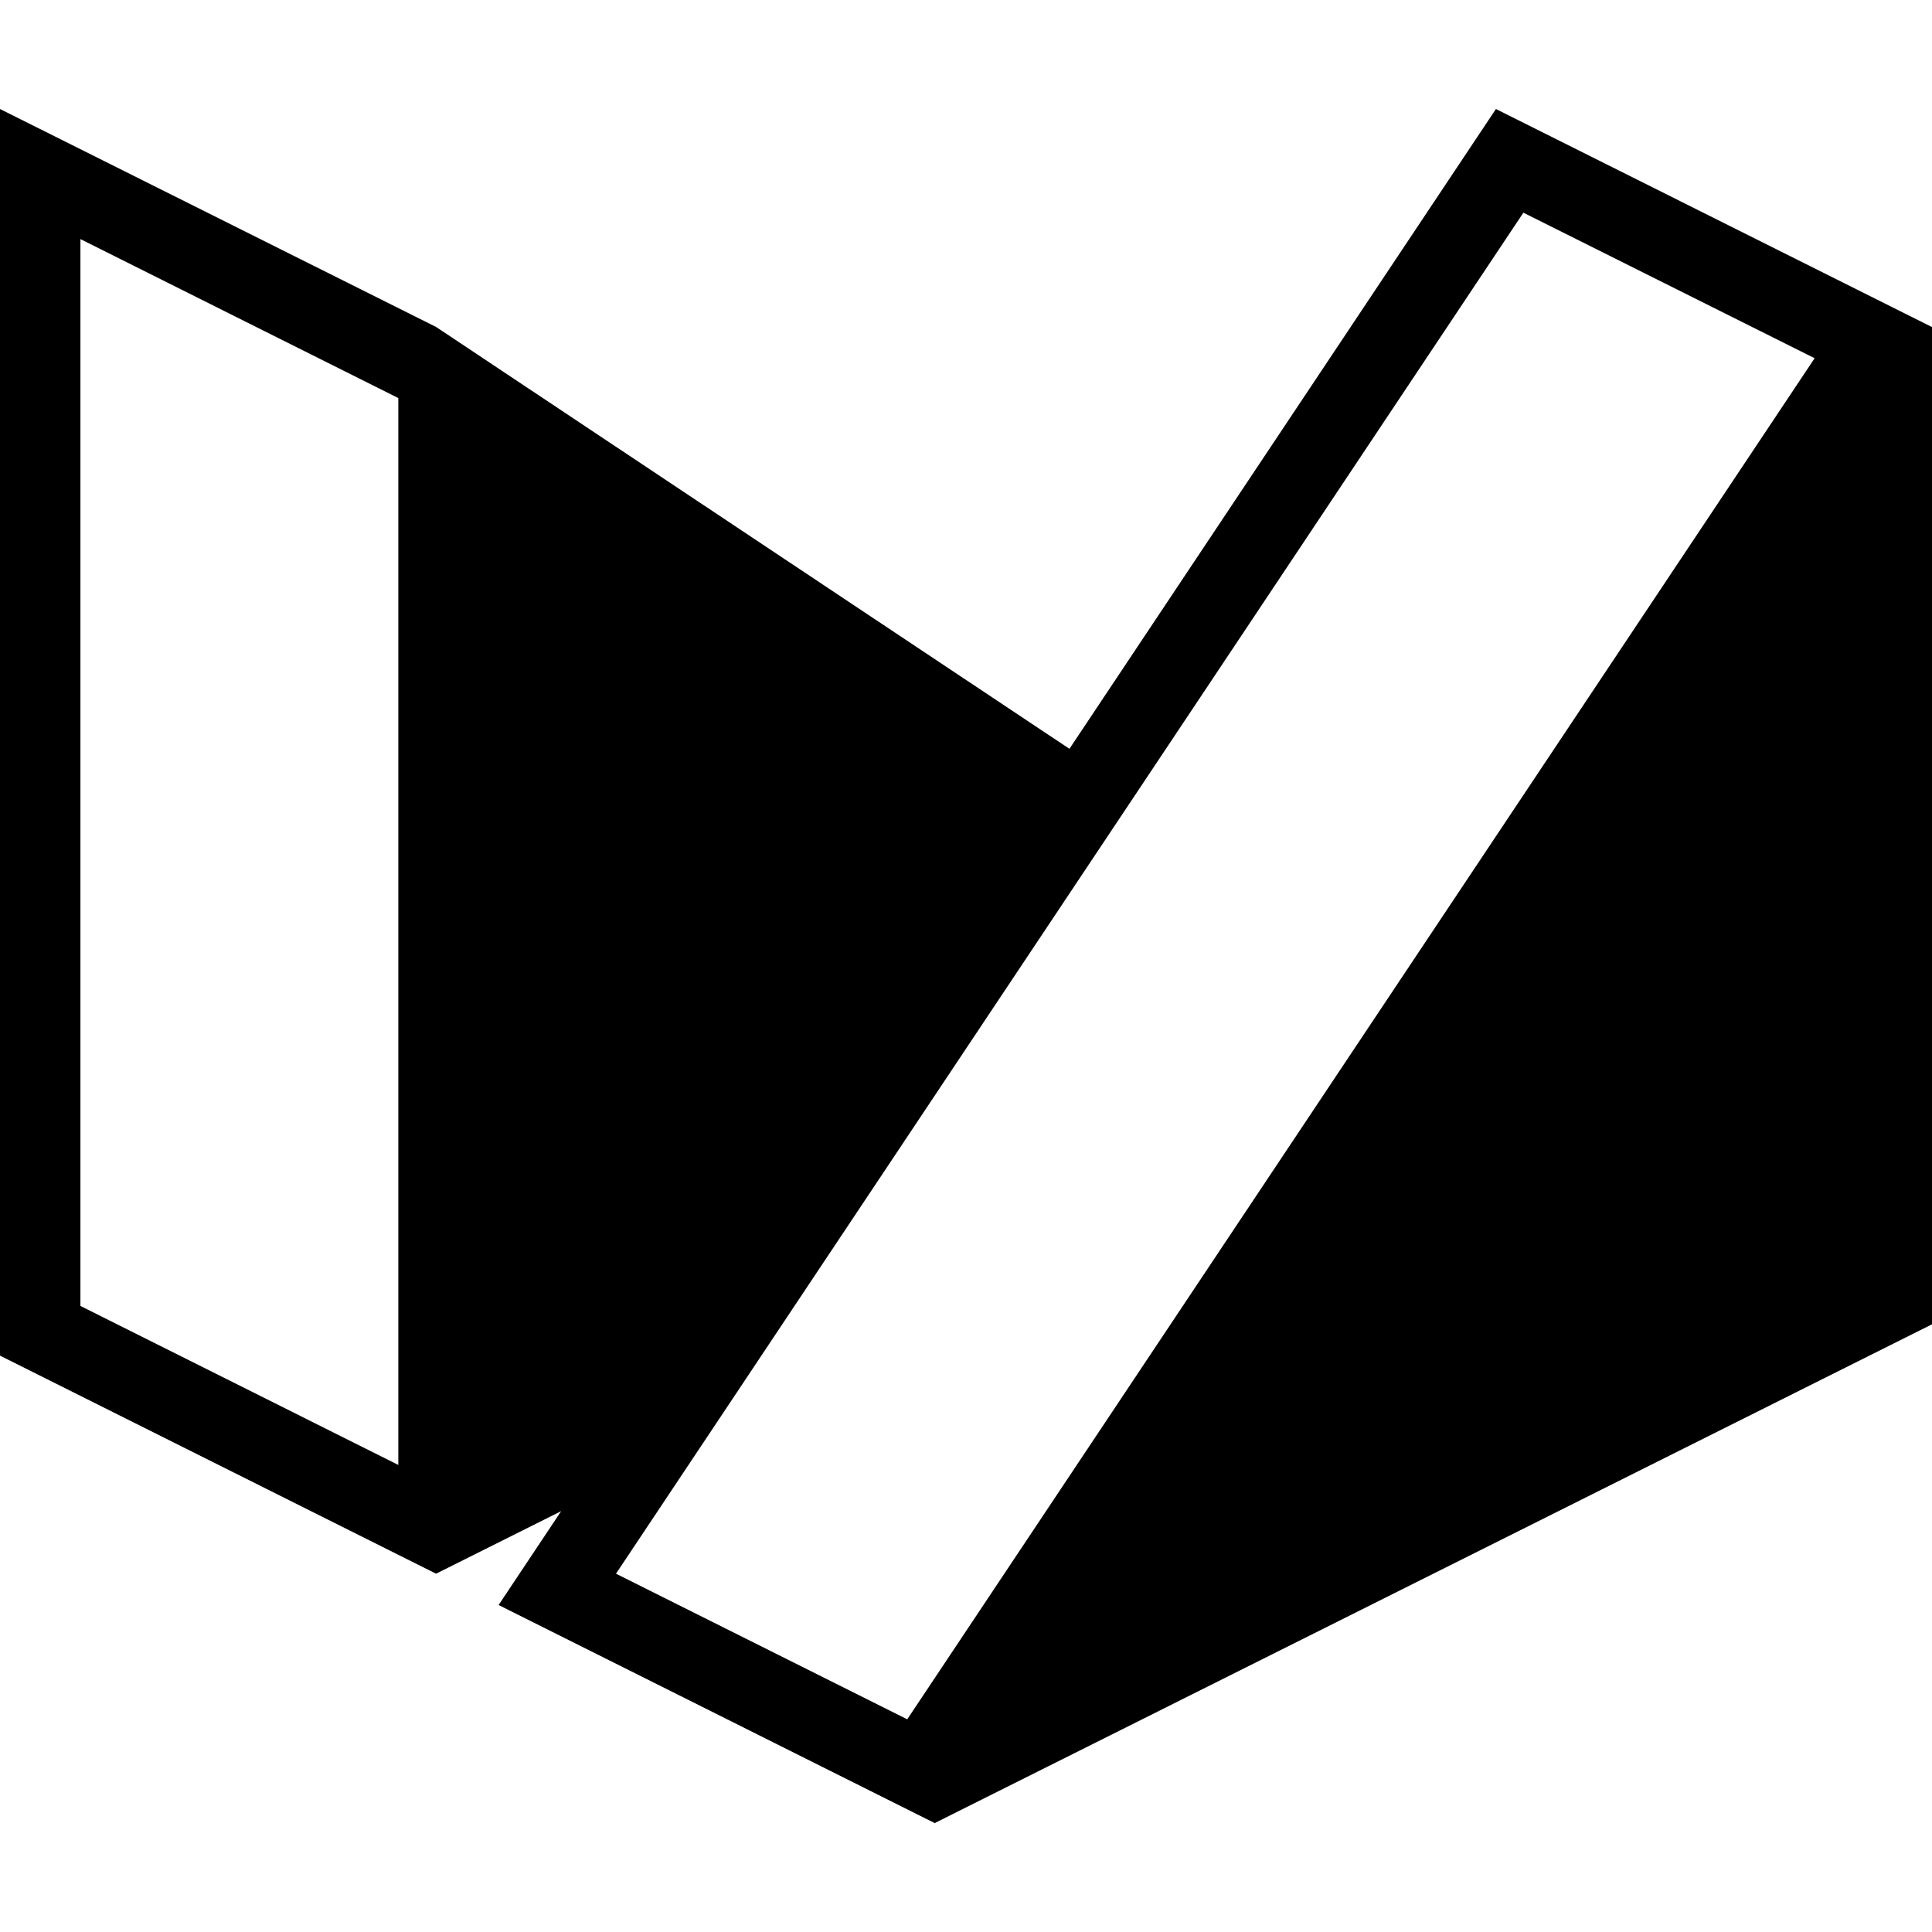
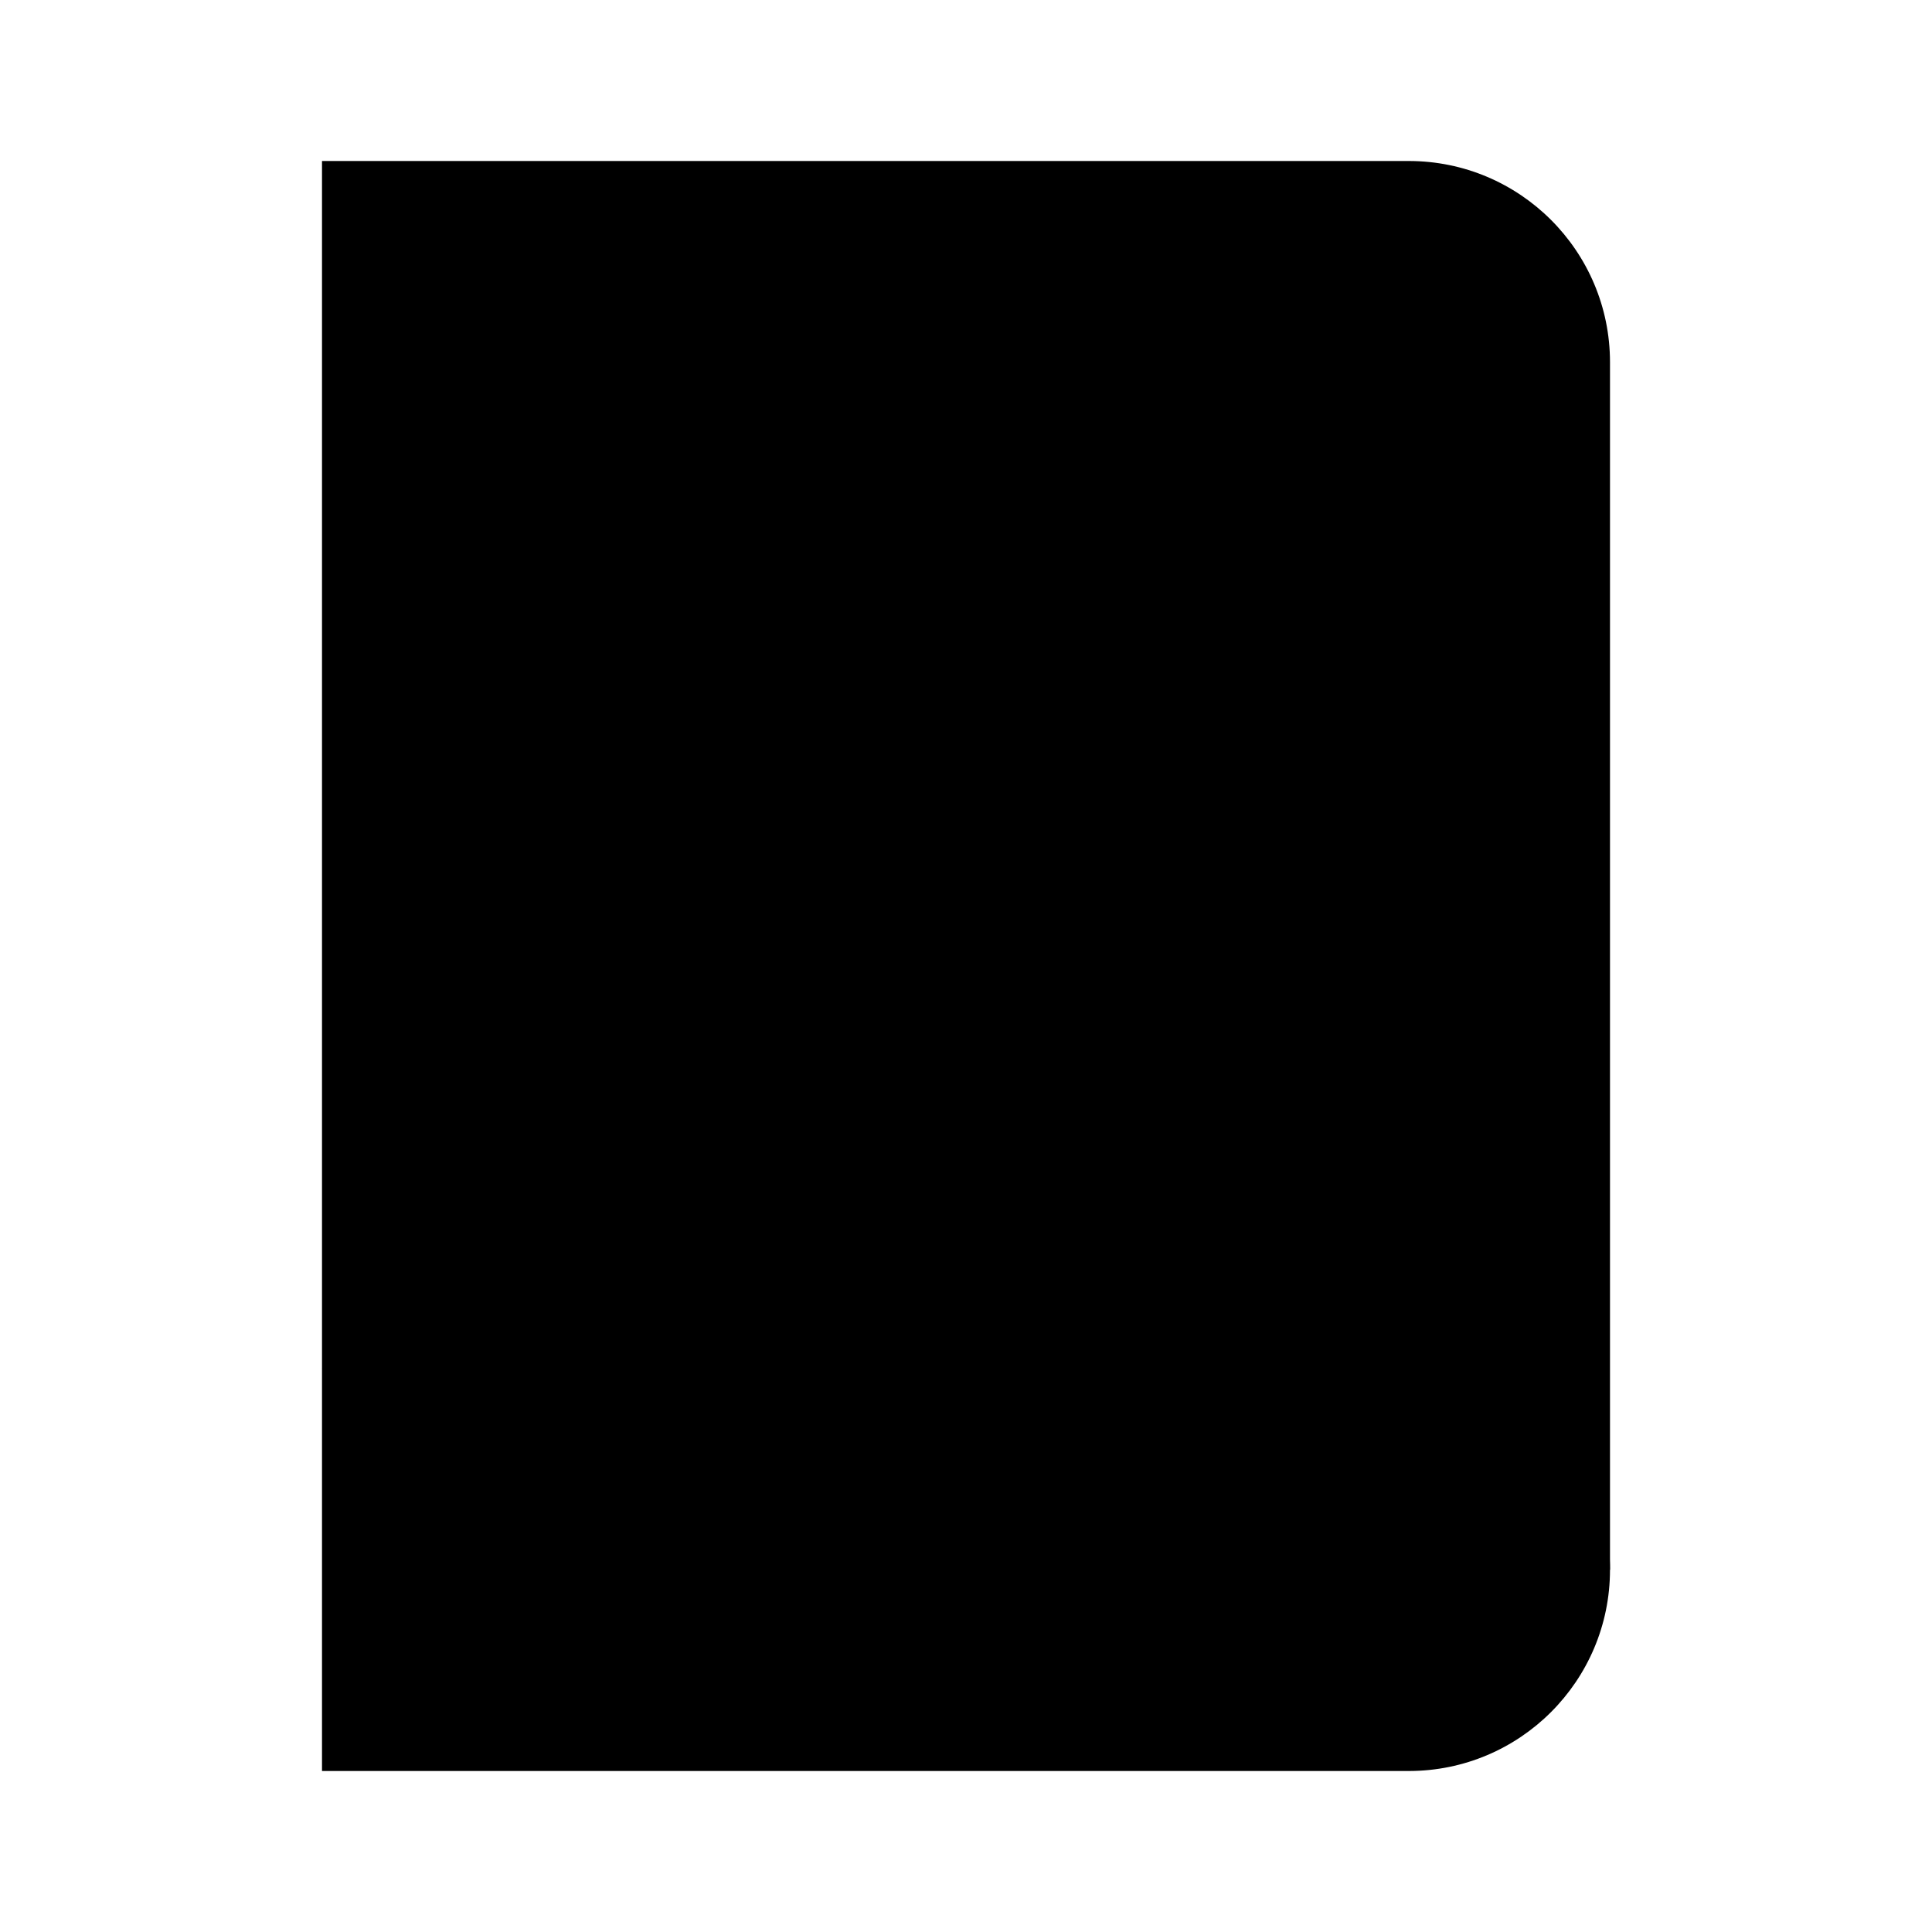
- <svg xmlns="http://www.w3.org/2000/svg" viewBox="0 0 24 24">
+ <svg xmlns="http://www.w3.org/2000/svg" viewBox="0 0 24 24" fill="currentColor">
  <g transform="translate(24,0) scale(-1,1)">
-     <path d="M17.029 18.772l.777 1.166-5.417 2.709L0 16.451V4.063l5.417-2.709 5.298 7.948 7.867-5.24L24 1.354V16.84l-5.417 2.709-1.554-.777zm2.023-13.827v13.253l3.949-1.975V2.97l-3.949 1.975zM5.076 2.642L1.458 4.45 12.73 21.358l3.618-1.809L5.076 2.642z" />
+     <path d="M4 19.5A2.5 2.5 0 0 1 6.5 17H20" />
+     <path d="M6.5 2H20v20H6.5A2.5 2.5 0 0 1 4 19.5v-15A2.5 2.5 0 0 1 6.5 2z" />
  </g>
</svg>
